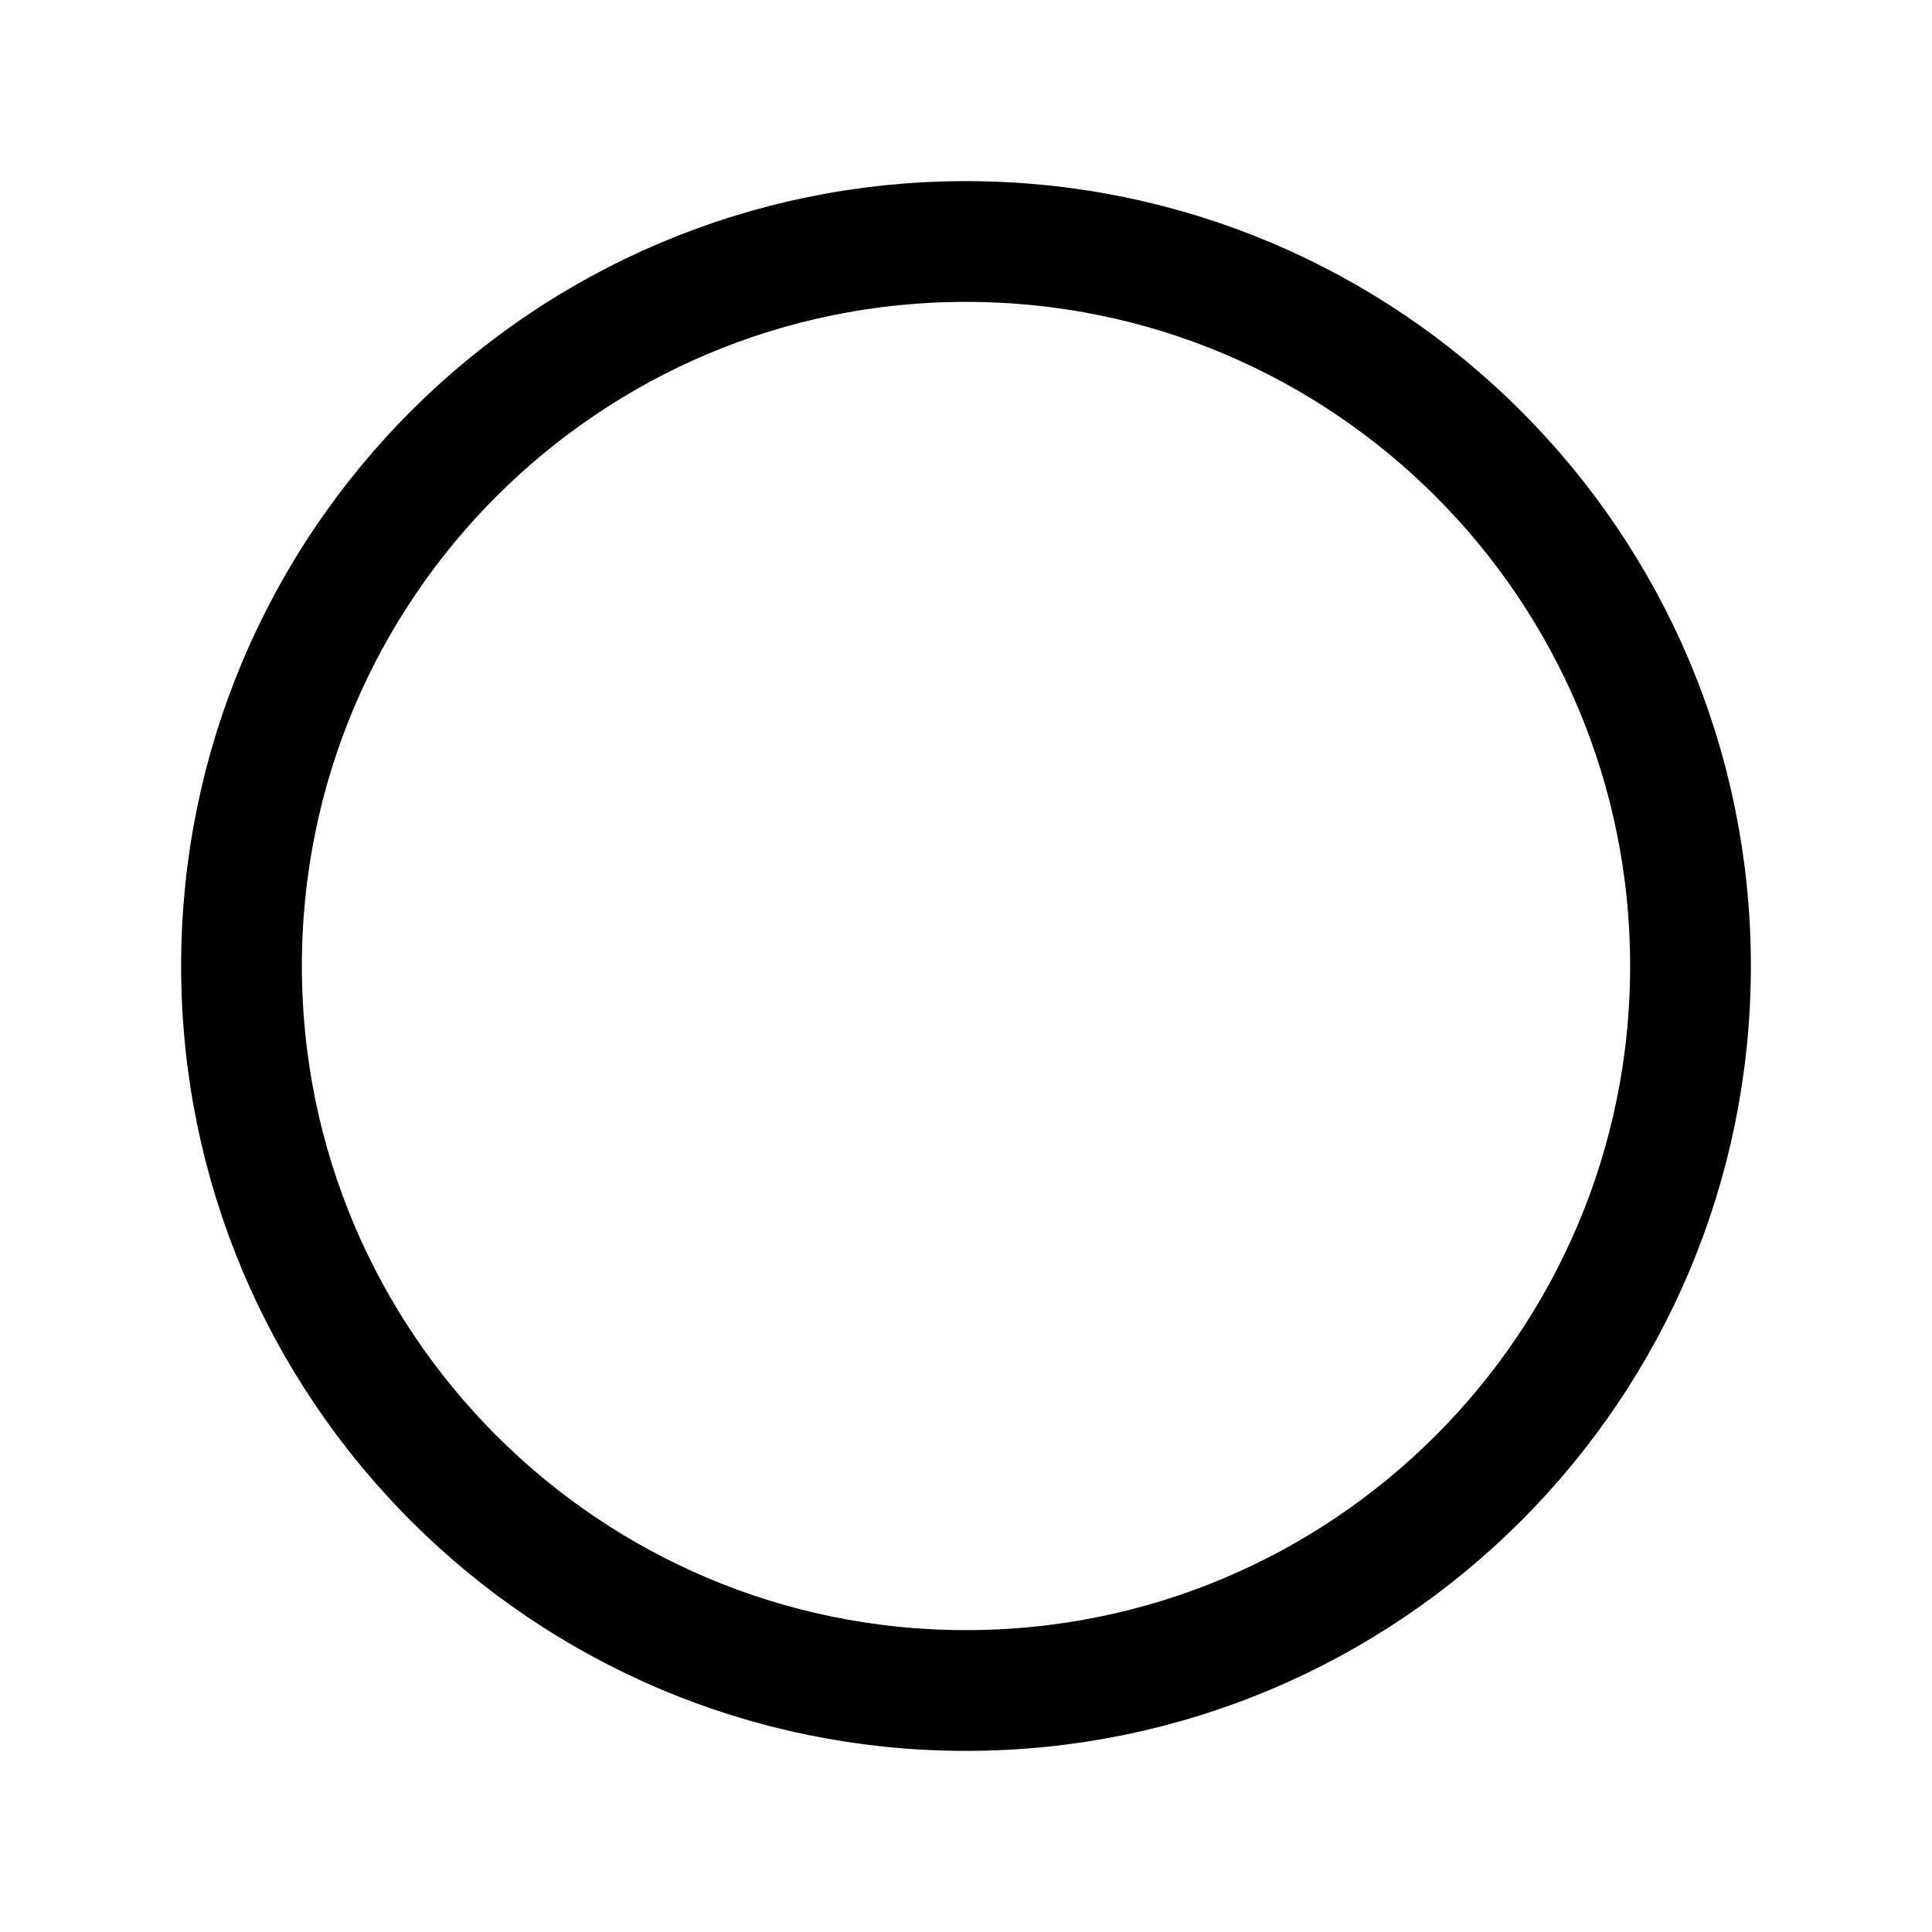
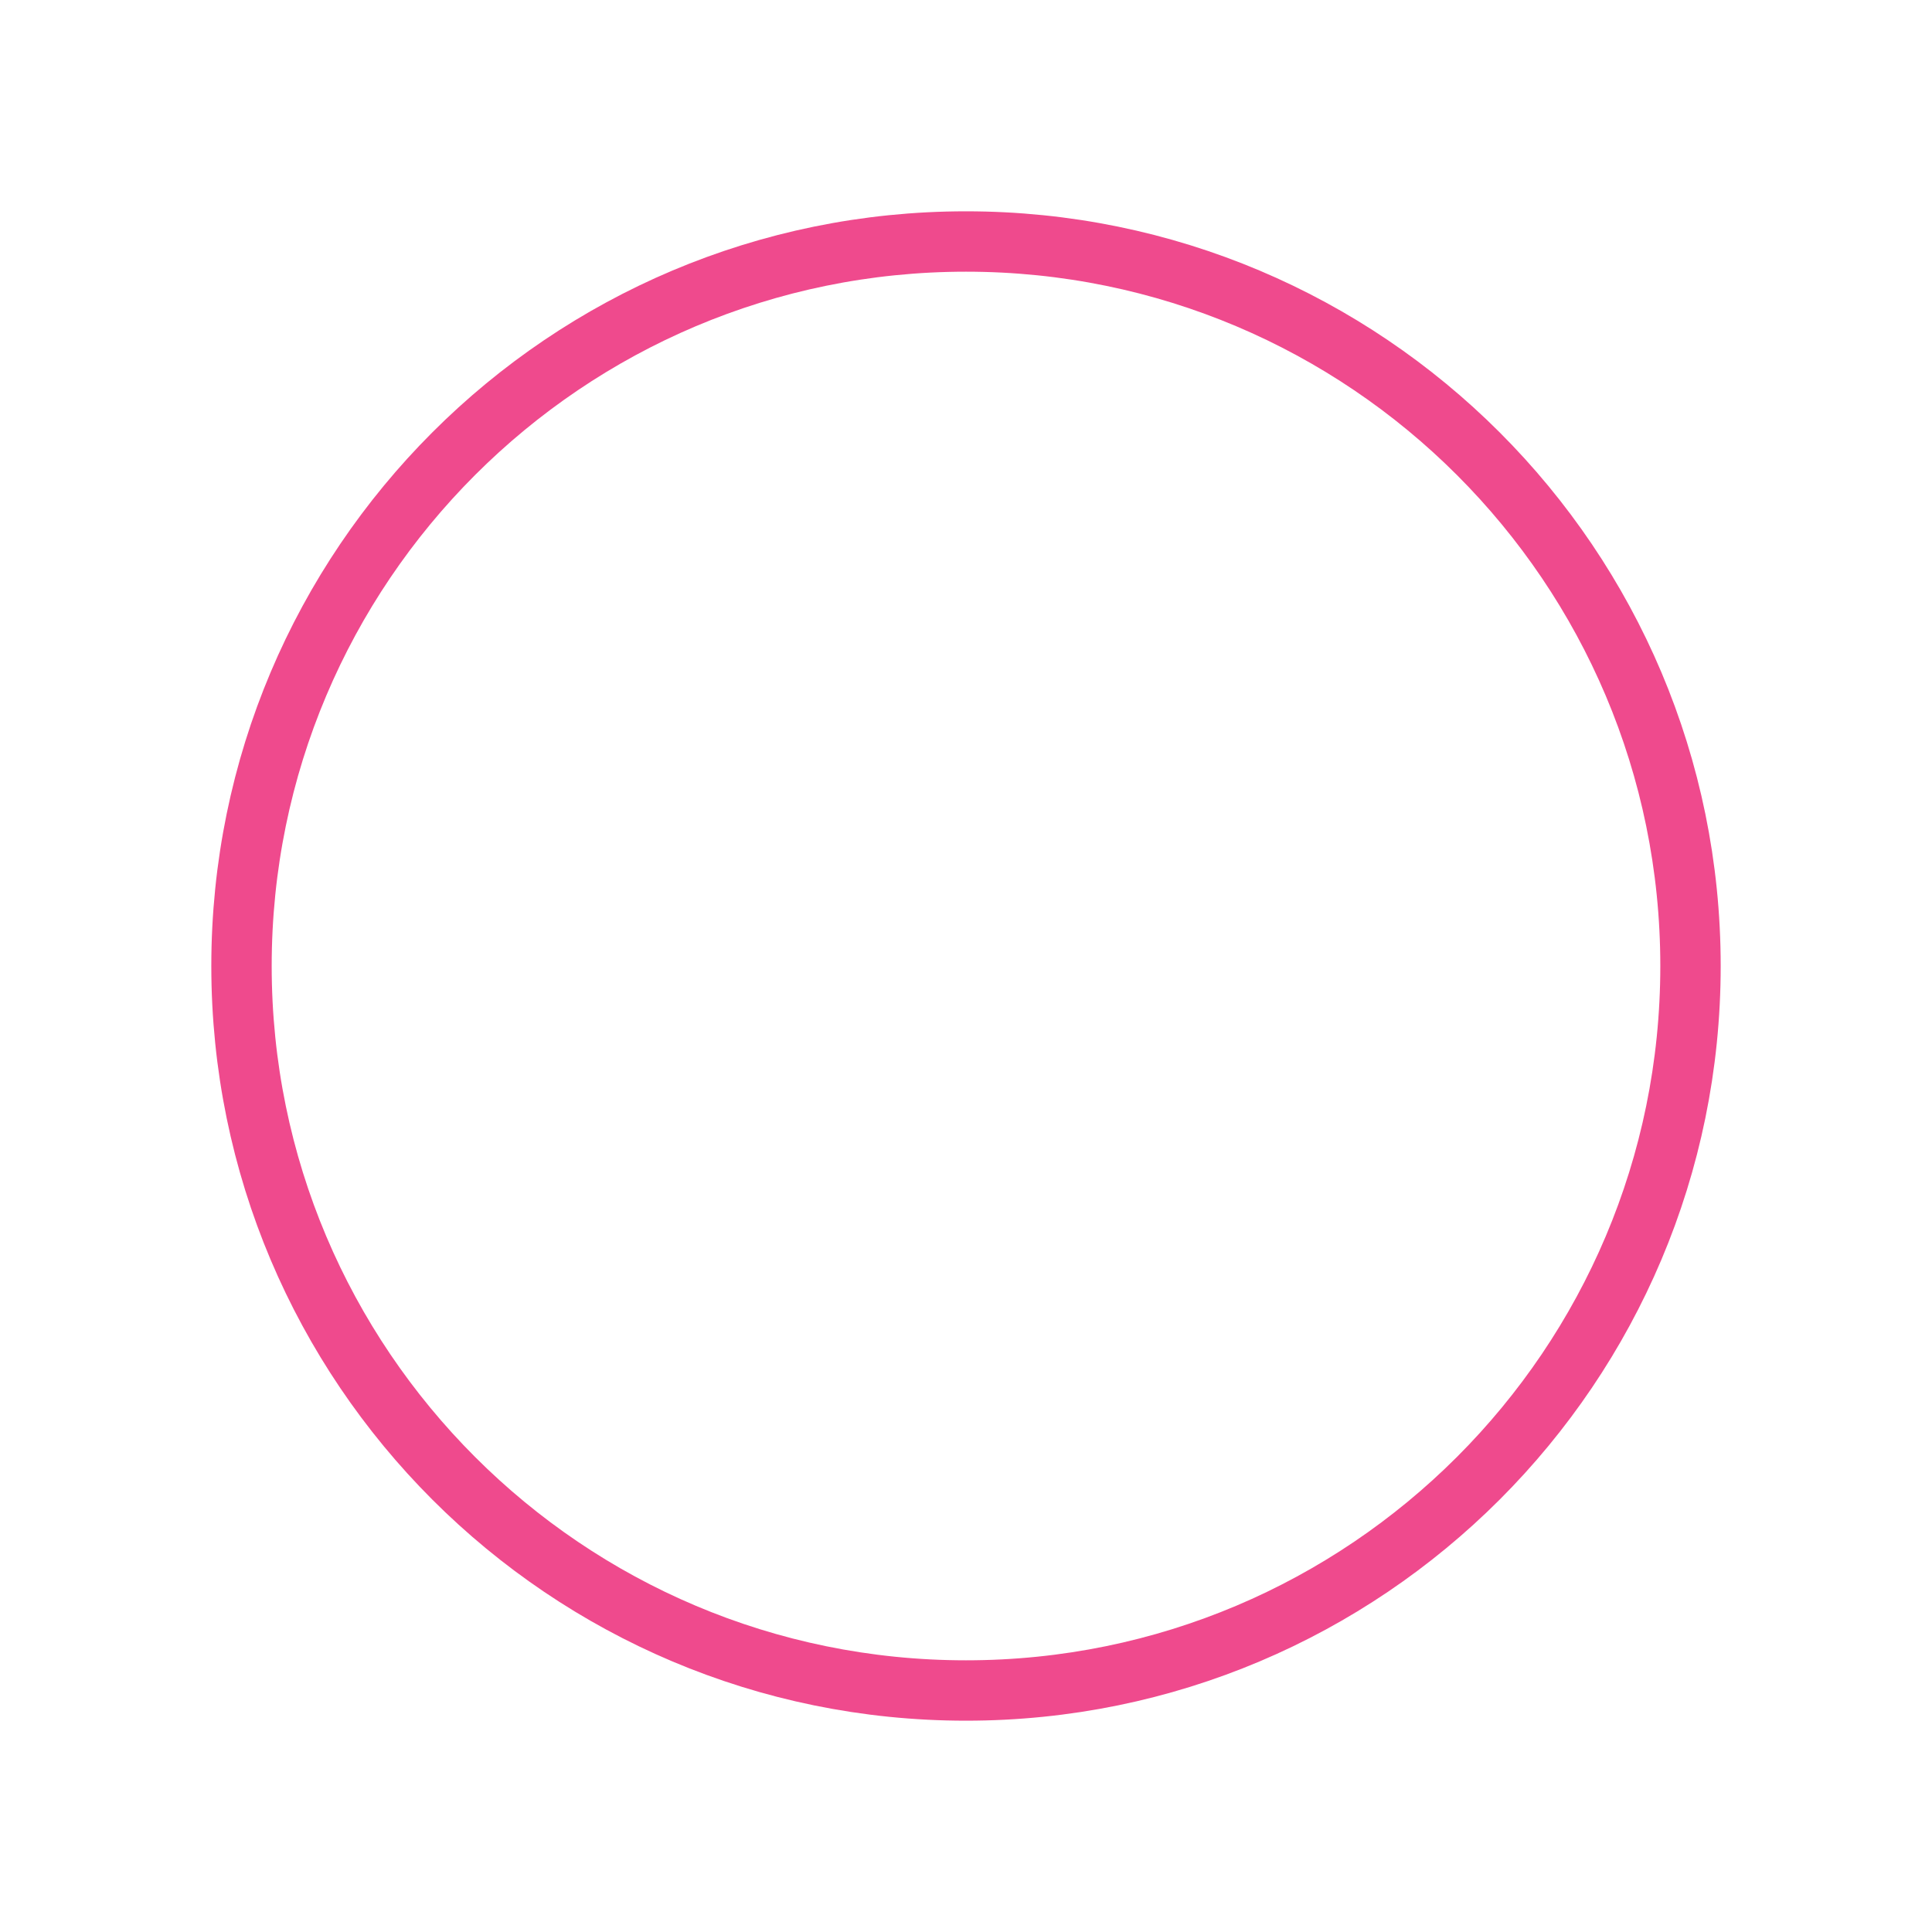
<svg xmlns="http://www.w3.org/2000/svg" class="ionicon" viewBox="0 0 512 512">
-   <circle cx="256" cy="256" r="192" fill="none" stroke="currentColor" stroke-linecap="round" stroke-linejoin="round" stroke-width="32" />
+   <circle cx="256" cy="256" r="192" fill="none" stroke="#EF4A8D" stroke-linecap="round" stroke-linejoin="round" stroke-width="16" />
</svg>
